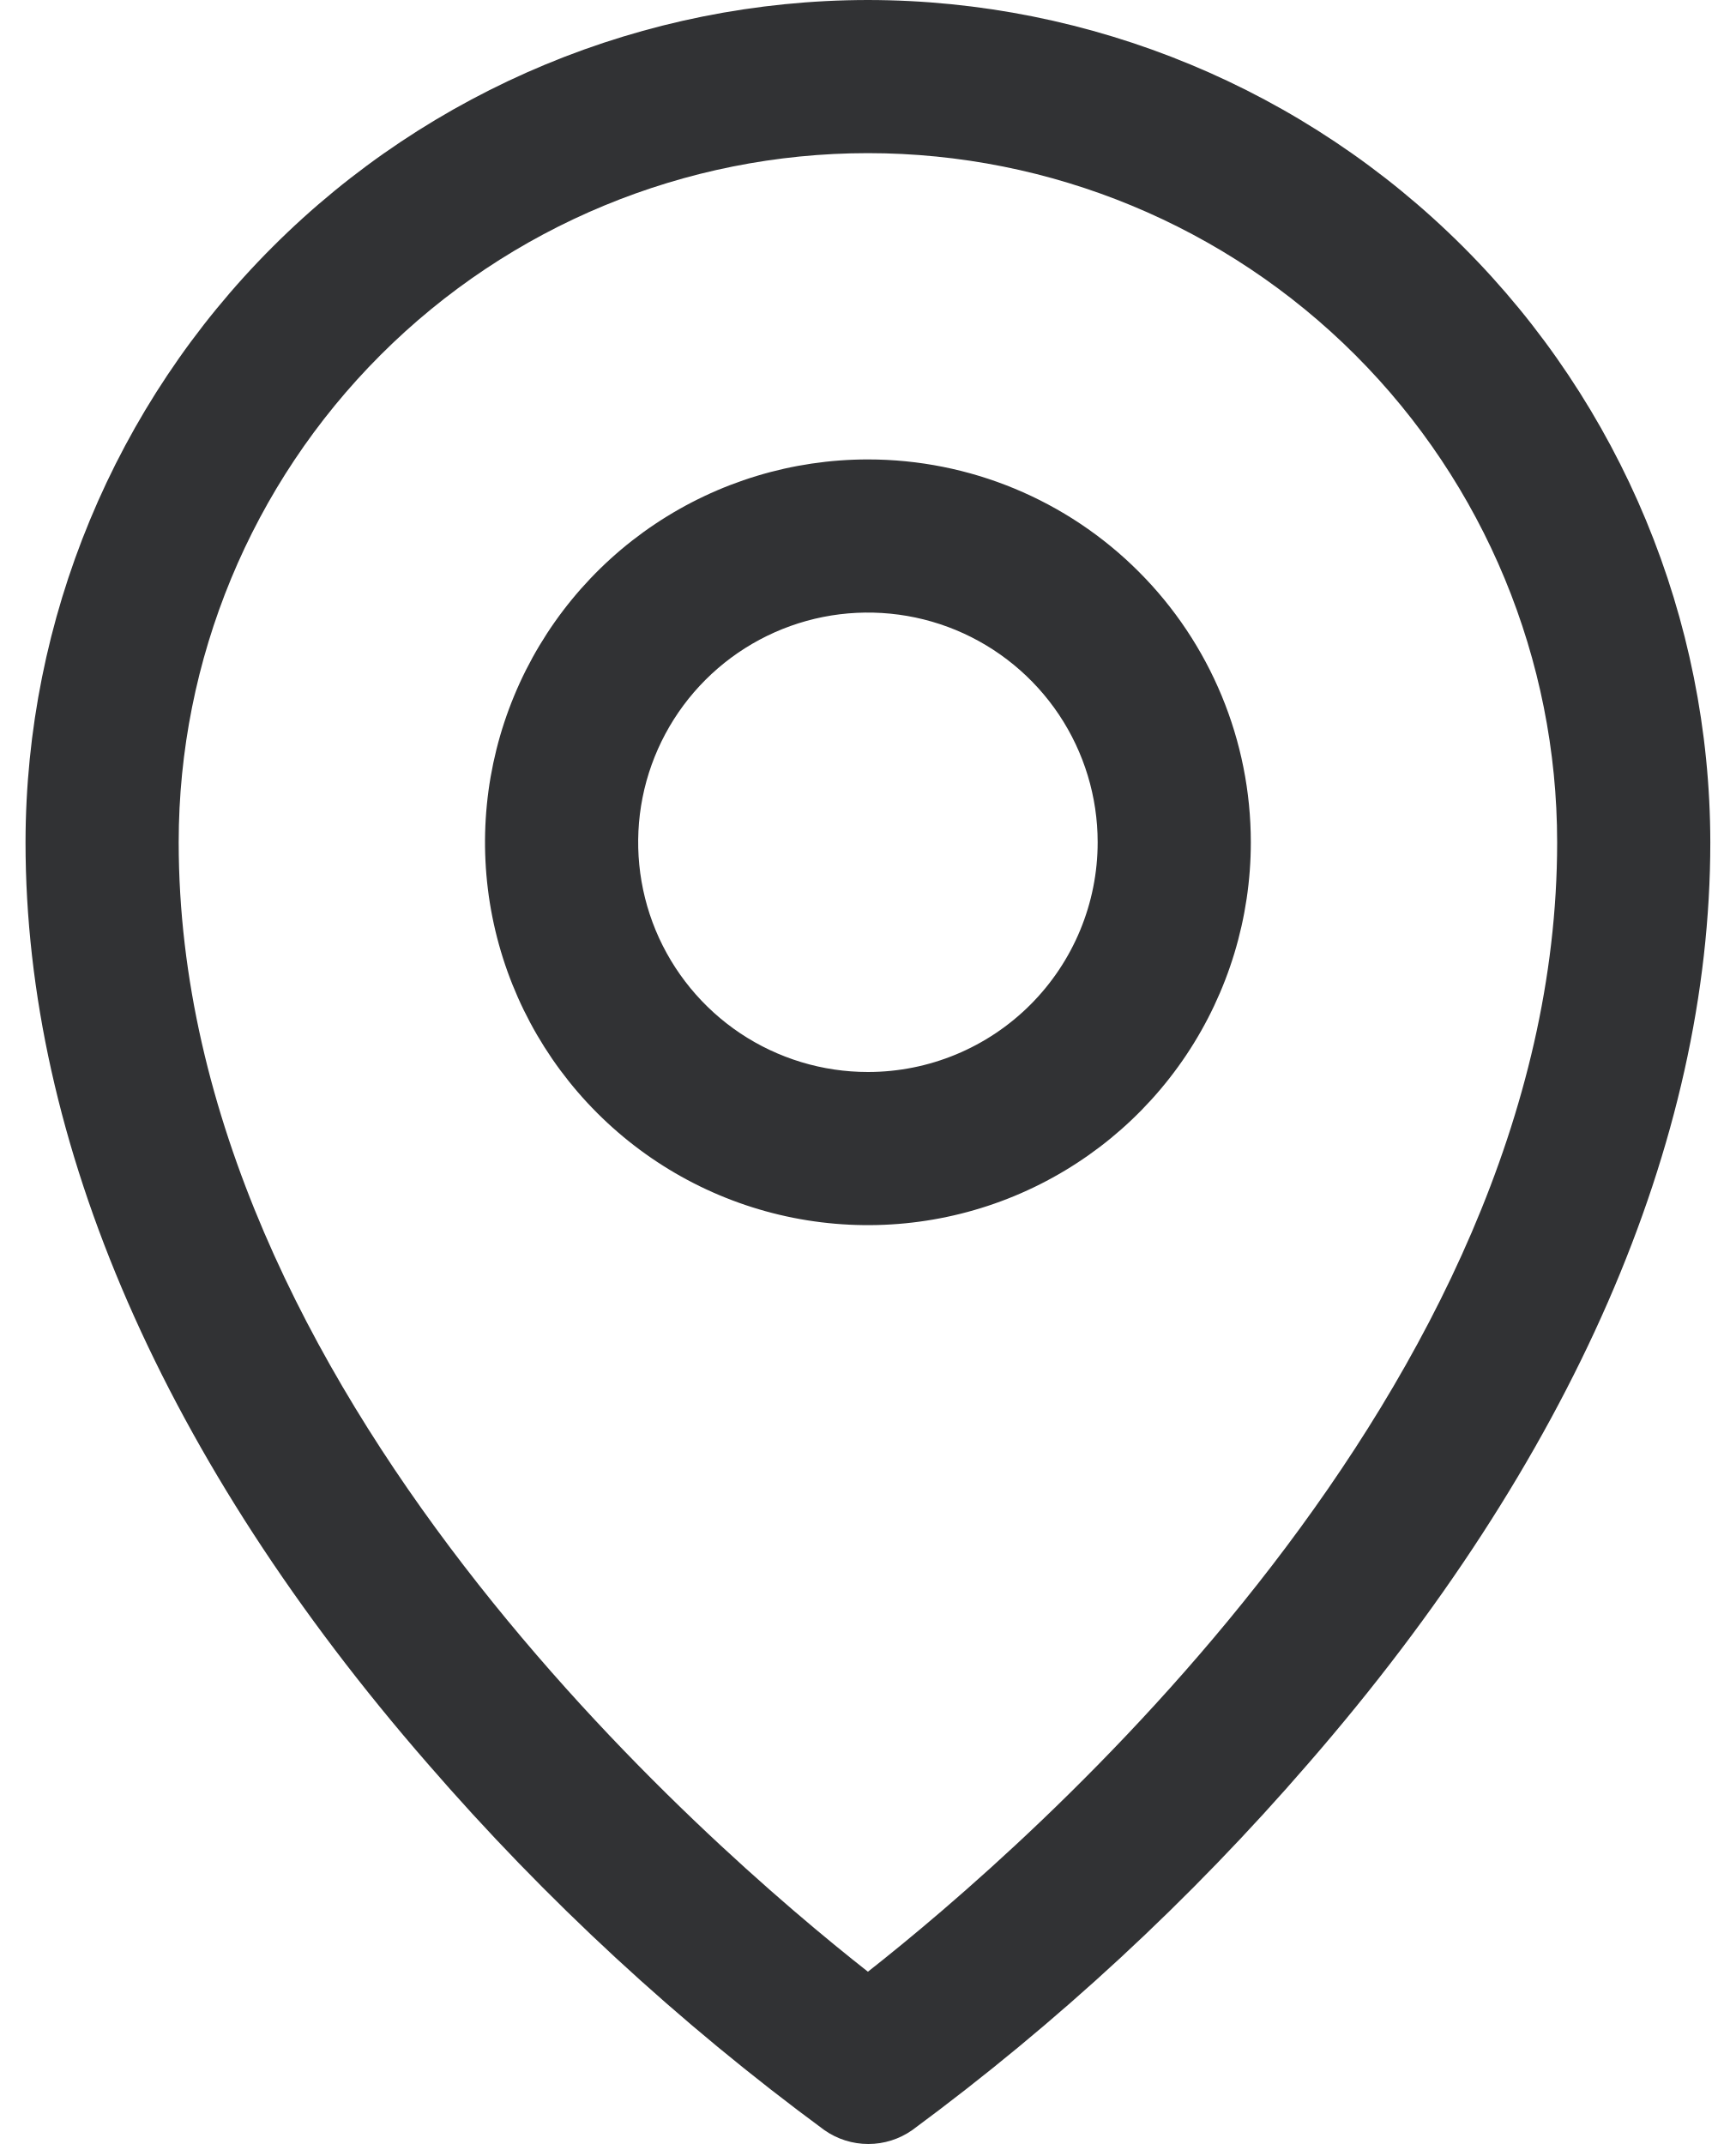
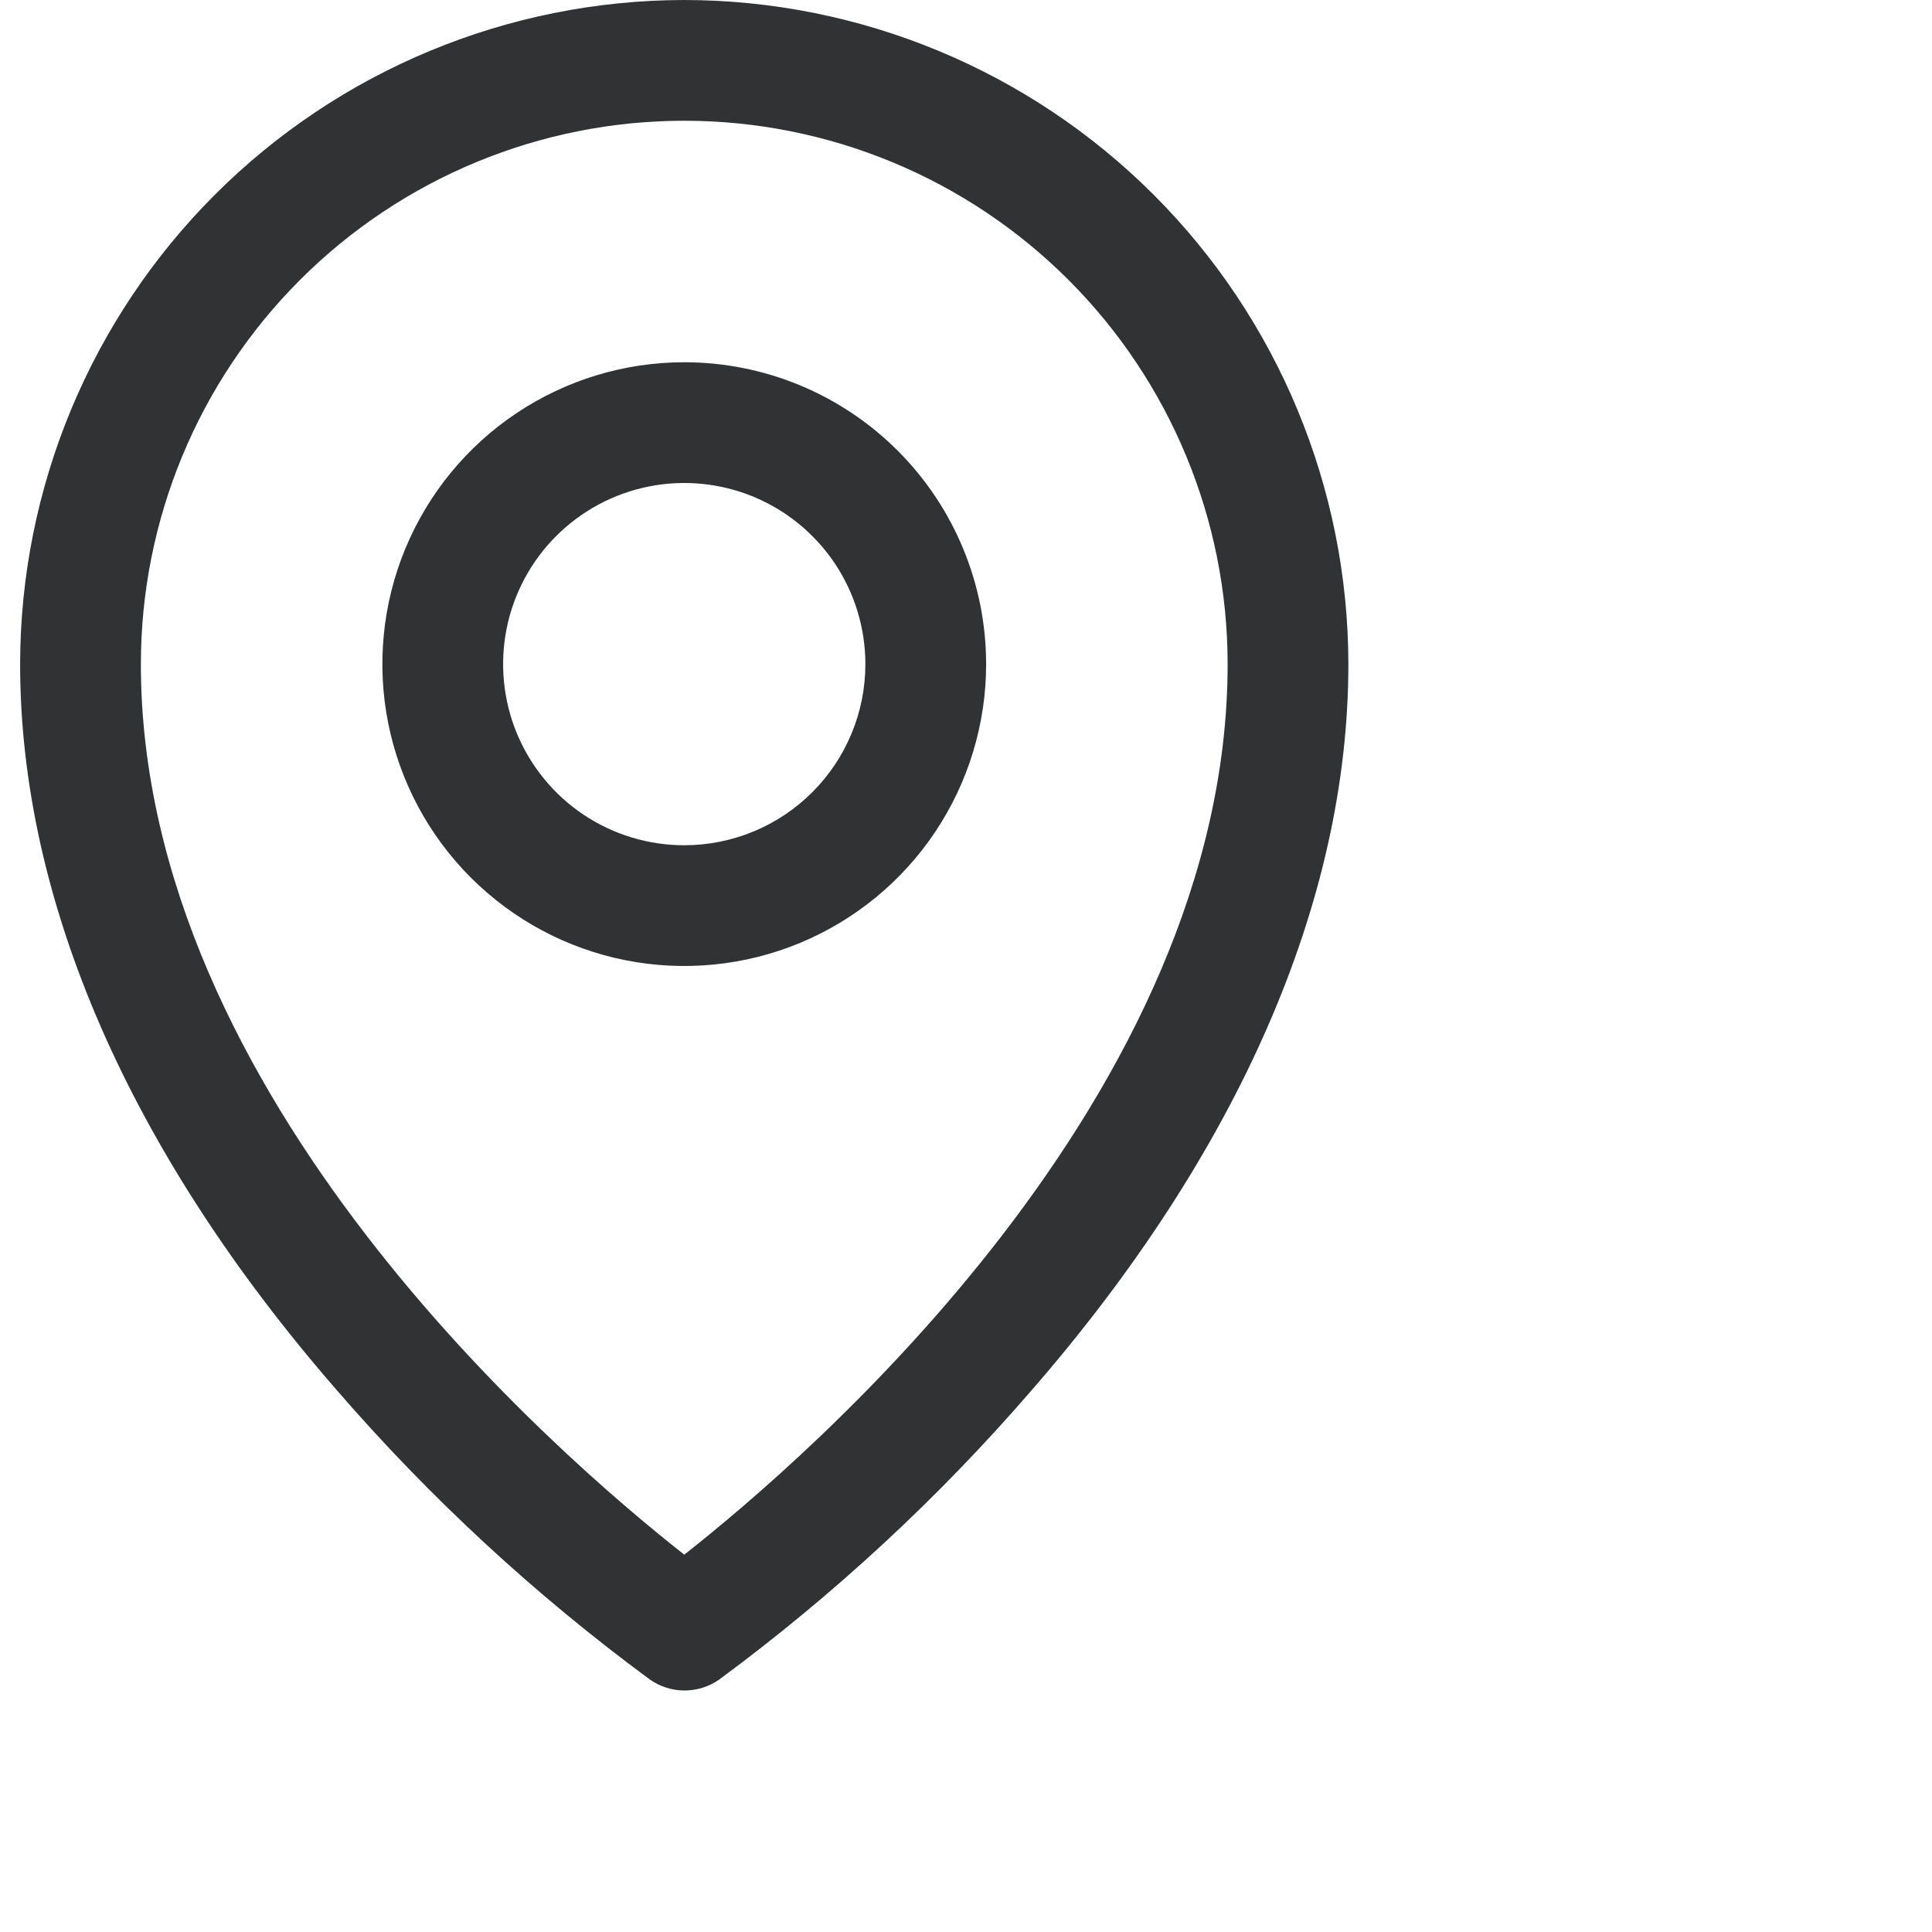
- <svg xmlns="http://www.w3.org/2000/svg" width="34" height="42" viewBox="0 0 34 42" fill="none">
+ <svg xmlns="http://www.w3.org/2000/svg" width="48" height="48" viewBox="0 0 48 48" fill="none">
  <path d="M17 9C15.517 9 14.067 9.44 12.833 10.264C11.6 11.088 10.639 12.259 10.071 13.63C9.503 15 9.355 16.508 9.644 17.963C9.934 19.418 10.648 20.754 11.697 21.803C12.746 22.852 14.082 23.567 15.537 23.856C16.992 24.145 18.5 23.997 19.87 23.429C21.241 22.861 22.412 21.9 23.236 20.667C24.06 19.433 24.5 17.983 24.5 16.5C24.5 14.511 23.71 12.603 22.303 11.197C20.897 9.79 18.989 9 17 9ZM17 21C16.11 21 15.24 20.736 14.5 20.242C13.76 19.747 13.183 19.044 12.842 18.222C12.502 17.4 12.413 16.495 12.586 15.622C12.76 14.749 13.189 13.947 13.818 13.318C14.447 12.689 15.249 12.26 16.122 12.086C16.995 11.913 17.9 12.002 18.722 12.342C19.544 12.683 20.247 13.26 20.742 14C21.236 14.74 21.5 15.61 21.5 16.5C21.5 17.694 21.026 18.838 20.182 19.682C19.338 20.526 18.194 21 17 21ZM17 0C12.626 0.005 8.431 1.745 5.338 4.838C2.245 7.931 0.505 12.126 0.5 16.5C0.5 22.387 3.221 28.628 8.375 34.547C10.691 37.222 13.298 39.63 16.147 41.728C16.399 41.905 16.7 42 17.008 42C17.315 42 17.616 41.905 17.868 41.728C20.712 39.629 23.314 37.221 25.625 34.547C30.772 28.628 33.5 22.387 33.5 16.5C33.495 12.126 31.755 7.931 28.662 4.838C25.569 1.745 21.375 0.005 17 0ZM17 38.625C13.901 36.188 3.5 27.234 3.5 16.5C3.5 12.92 4.922 9.486 7.454 6.954C9.986 4.422 13.42 3 17 3C20.58 3 24.014 4.422 26.546 6.954C29.078 9.486 30.5 12.92 30.5 16.5C30.5 27.231 20.099 36.188 17 38.625Z" fill="#313234" />
</svg>
